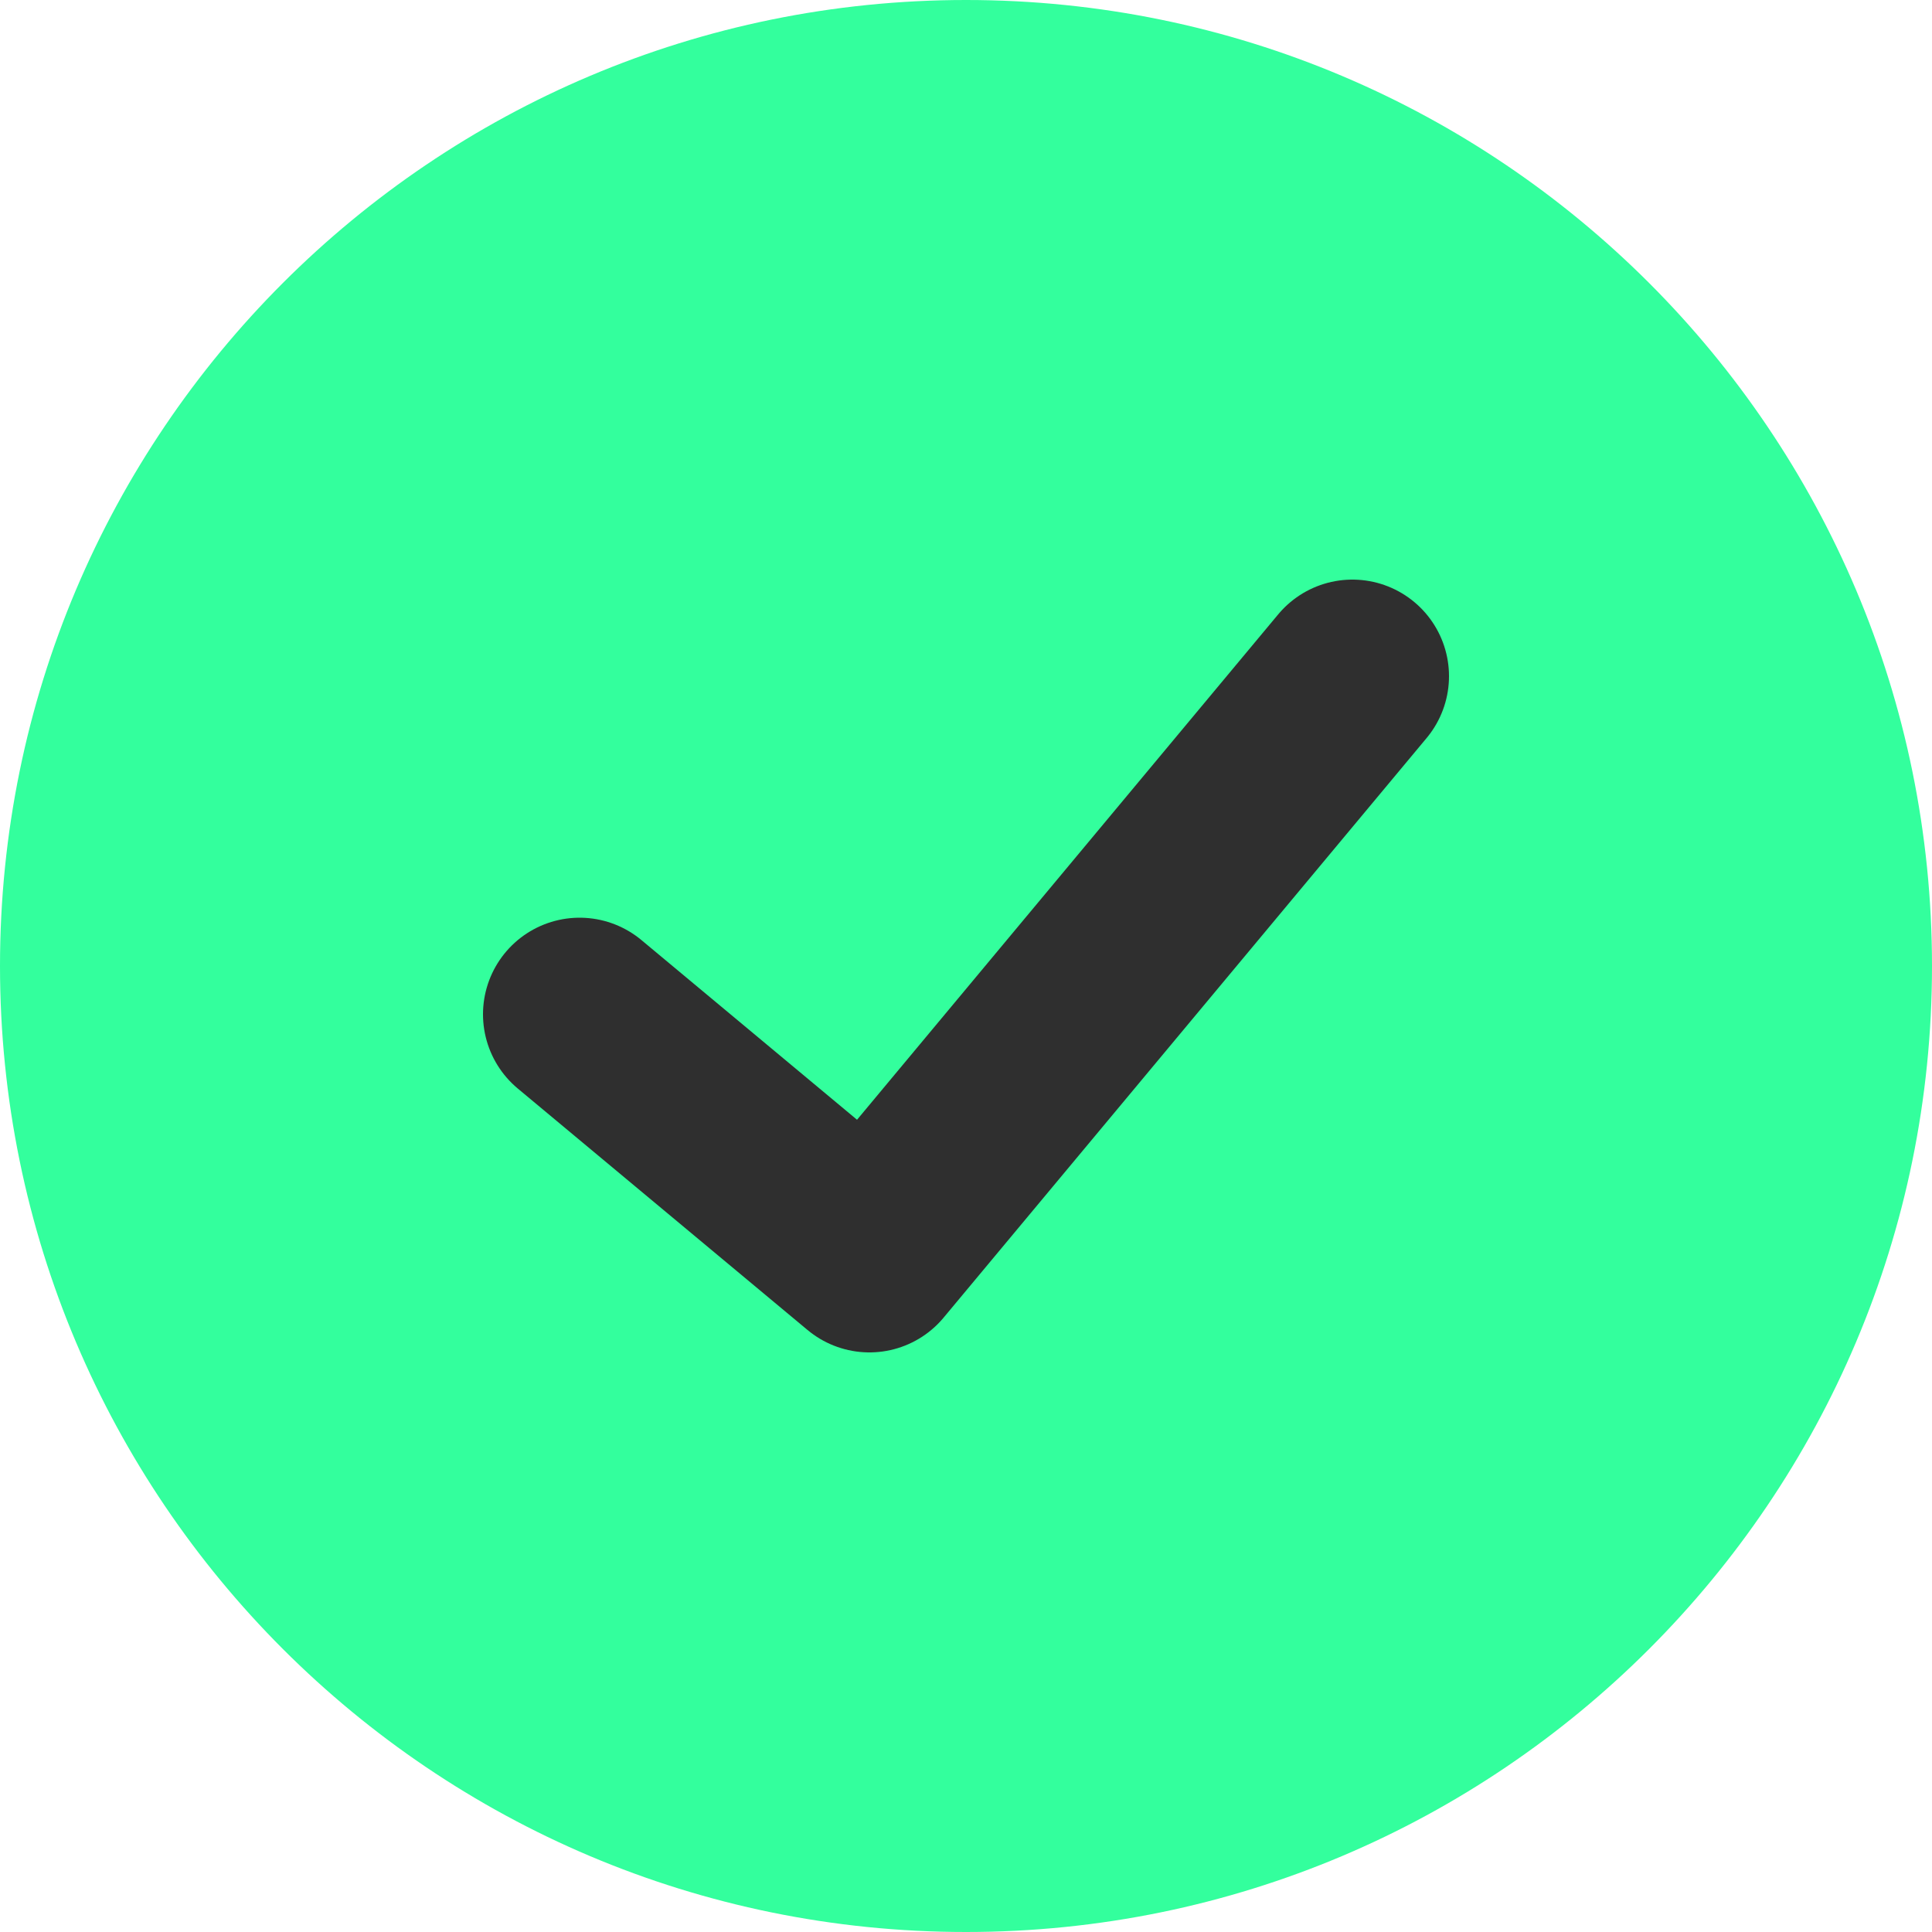
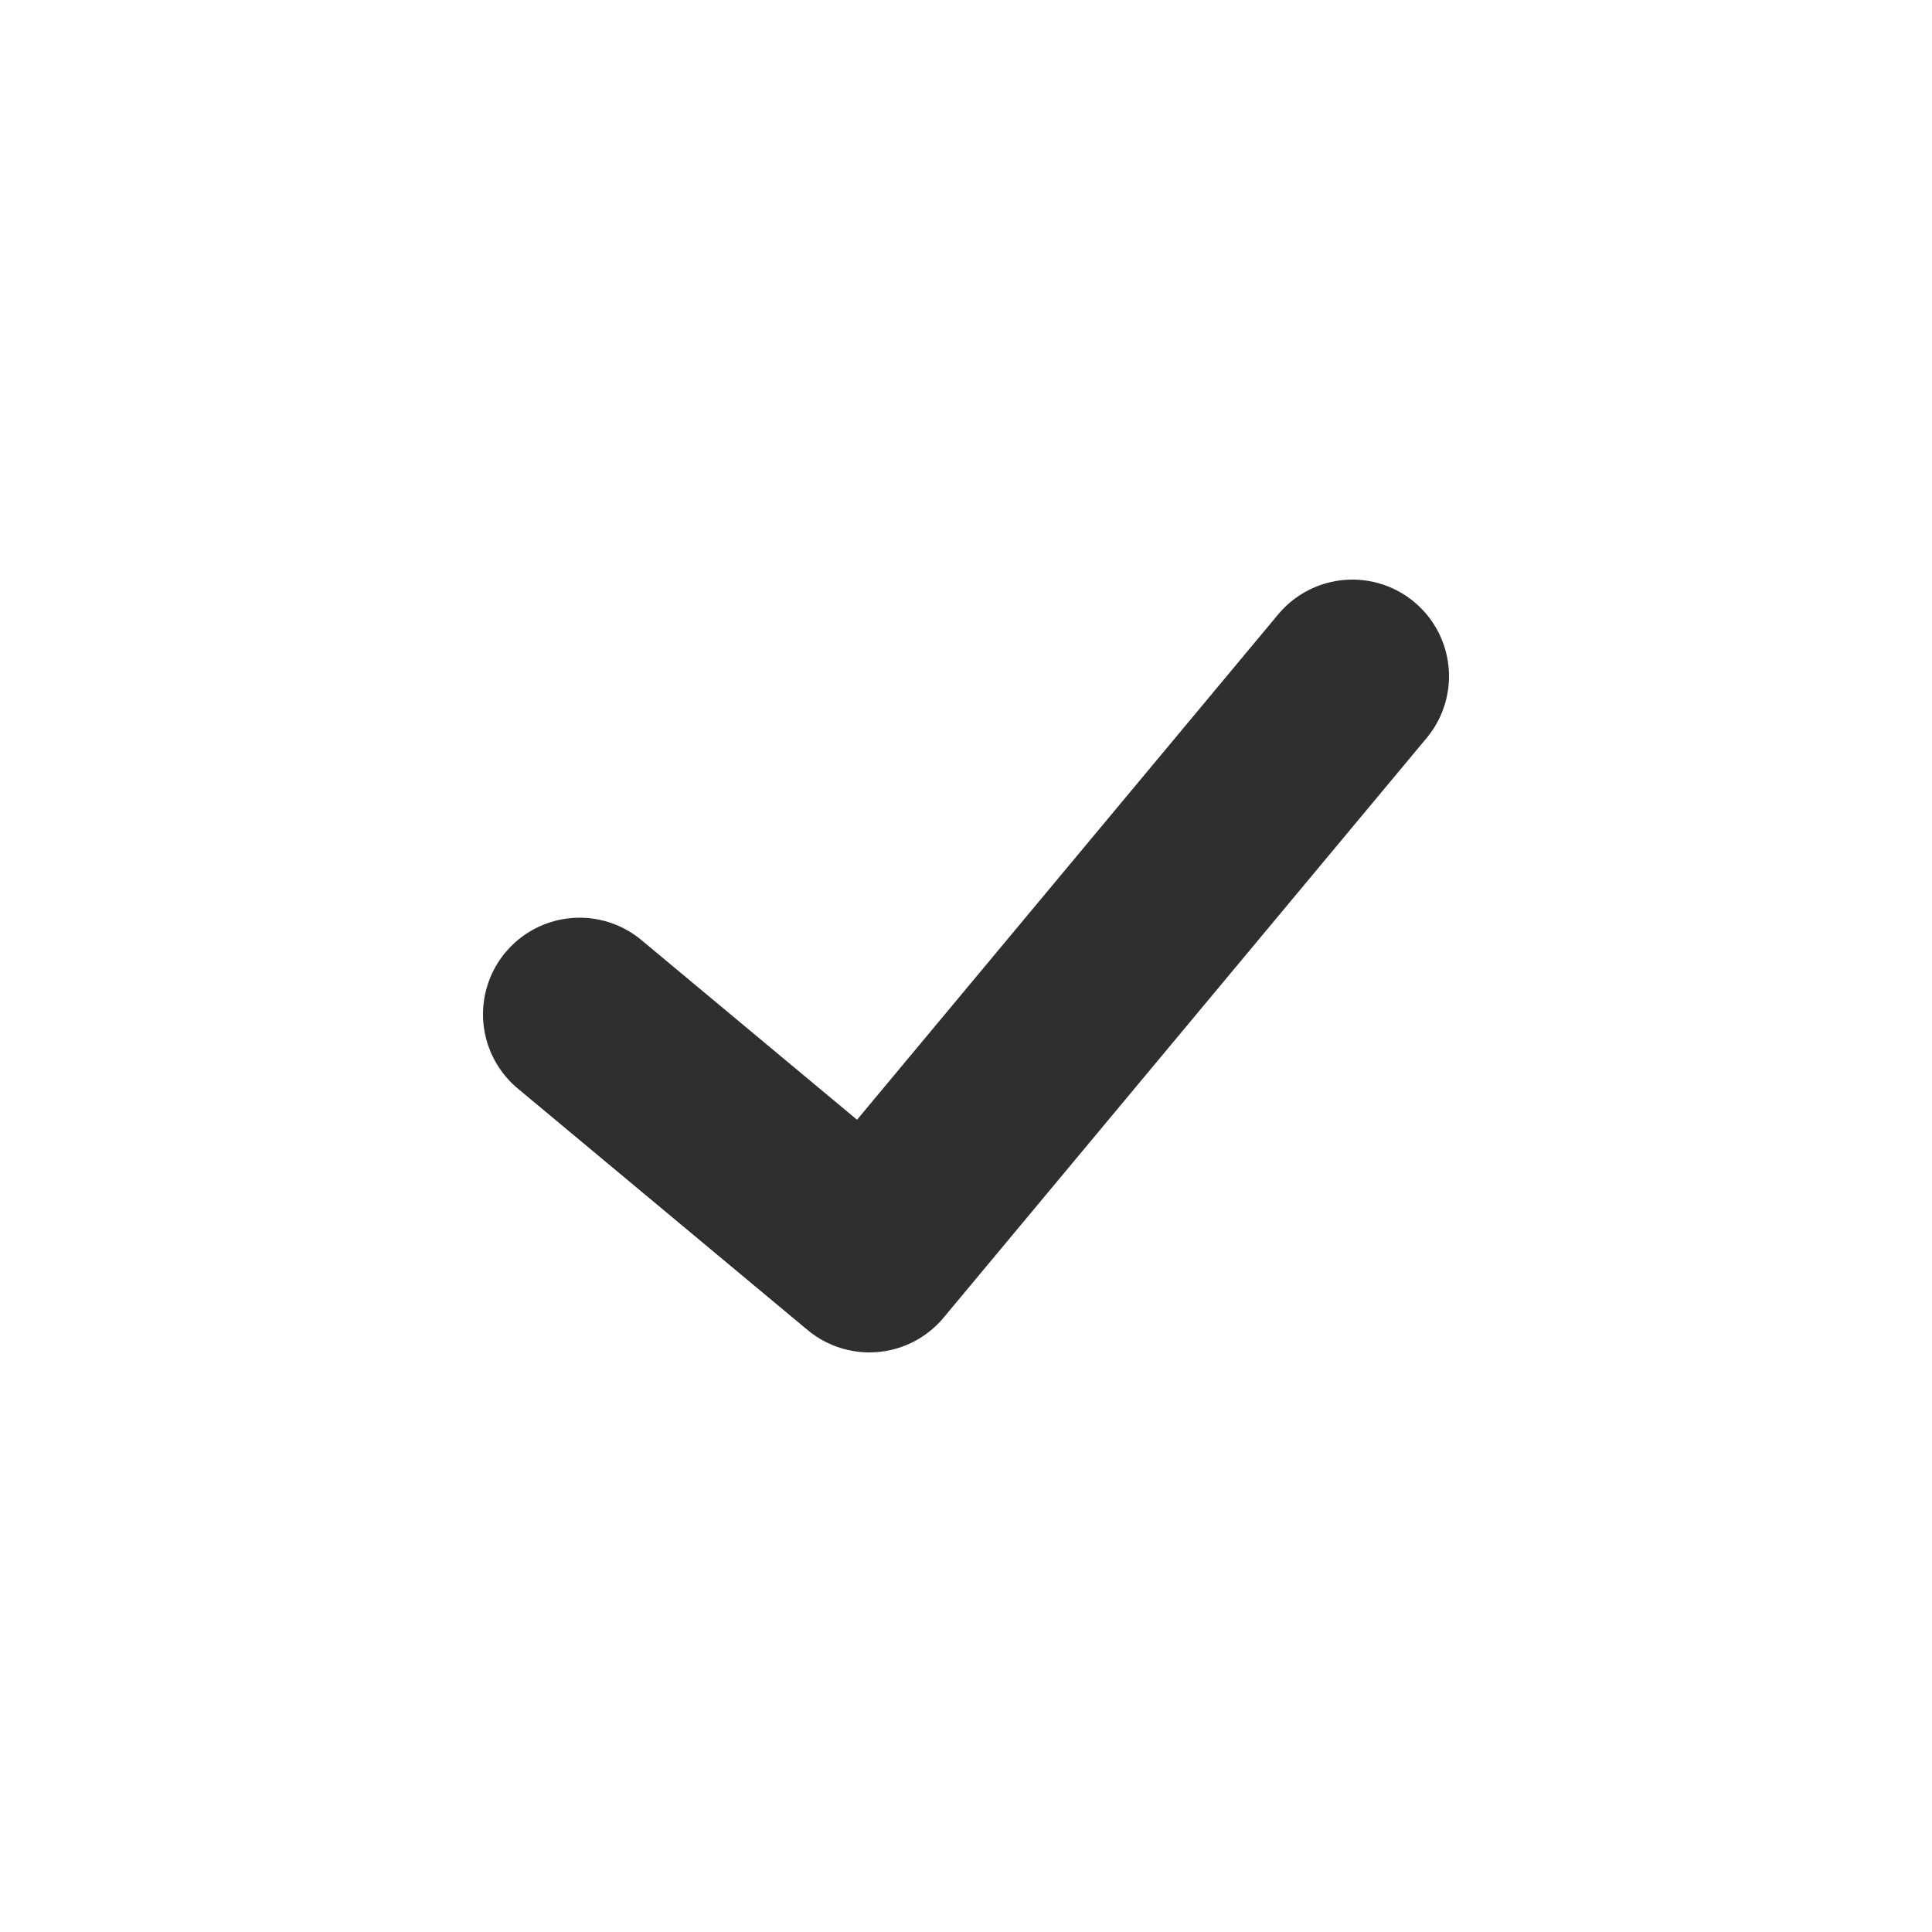
<svg xmlns="http://www.w3.org/2000/svg" width="20" height="20" viewBox="0 0 20 20" fill="none">
-   <rect width="20" height="20" rx="10" fill="#33FF9D" />
+   <rect width="20" height="20" rx="10" />
  <path d="M6 10.5L9 13L14 7" stroke="#2F2F2F" stroke-width="2" stroke-linecap="round" stroke-linejoin="round" />
</svg>
